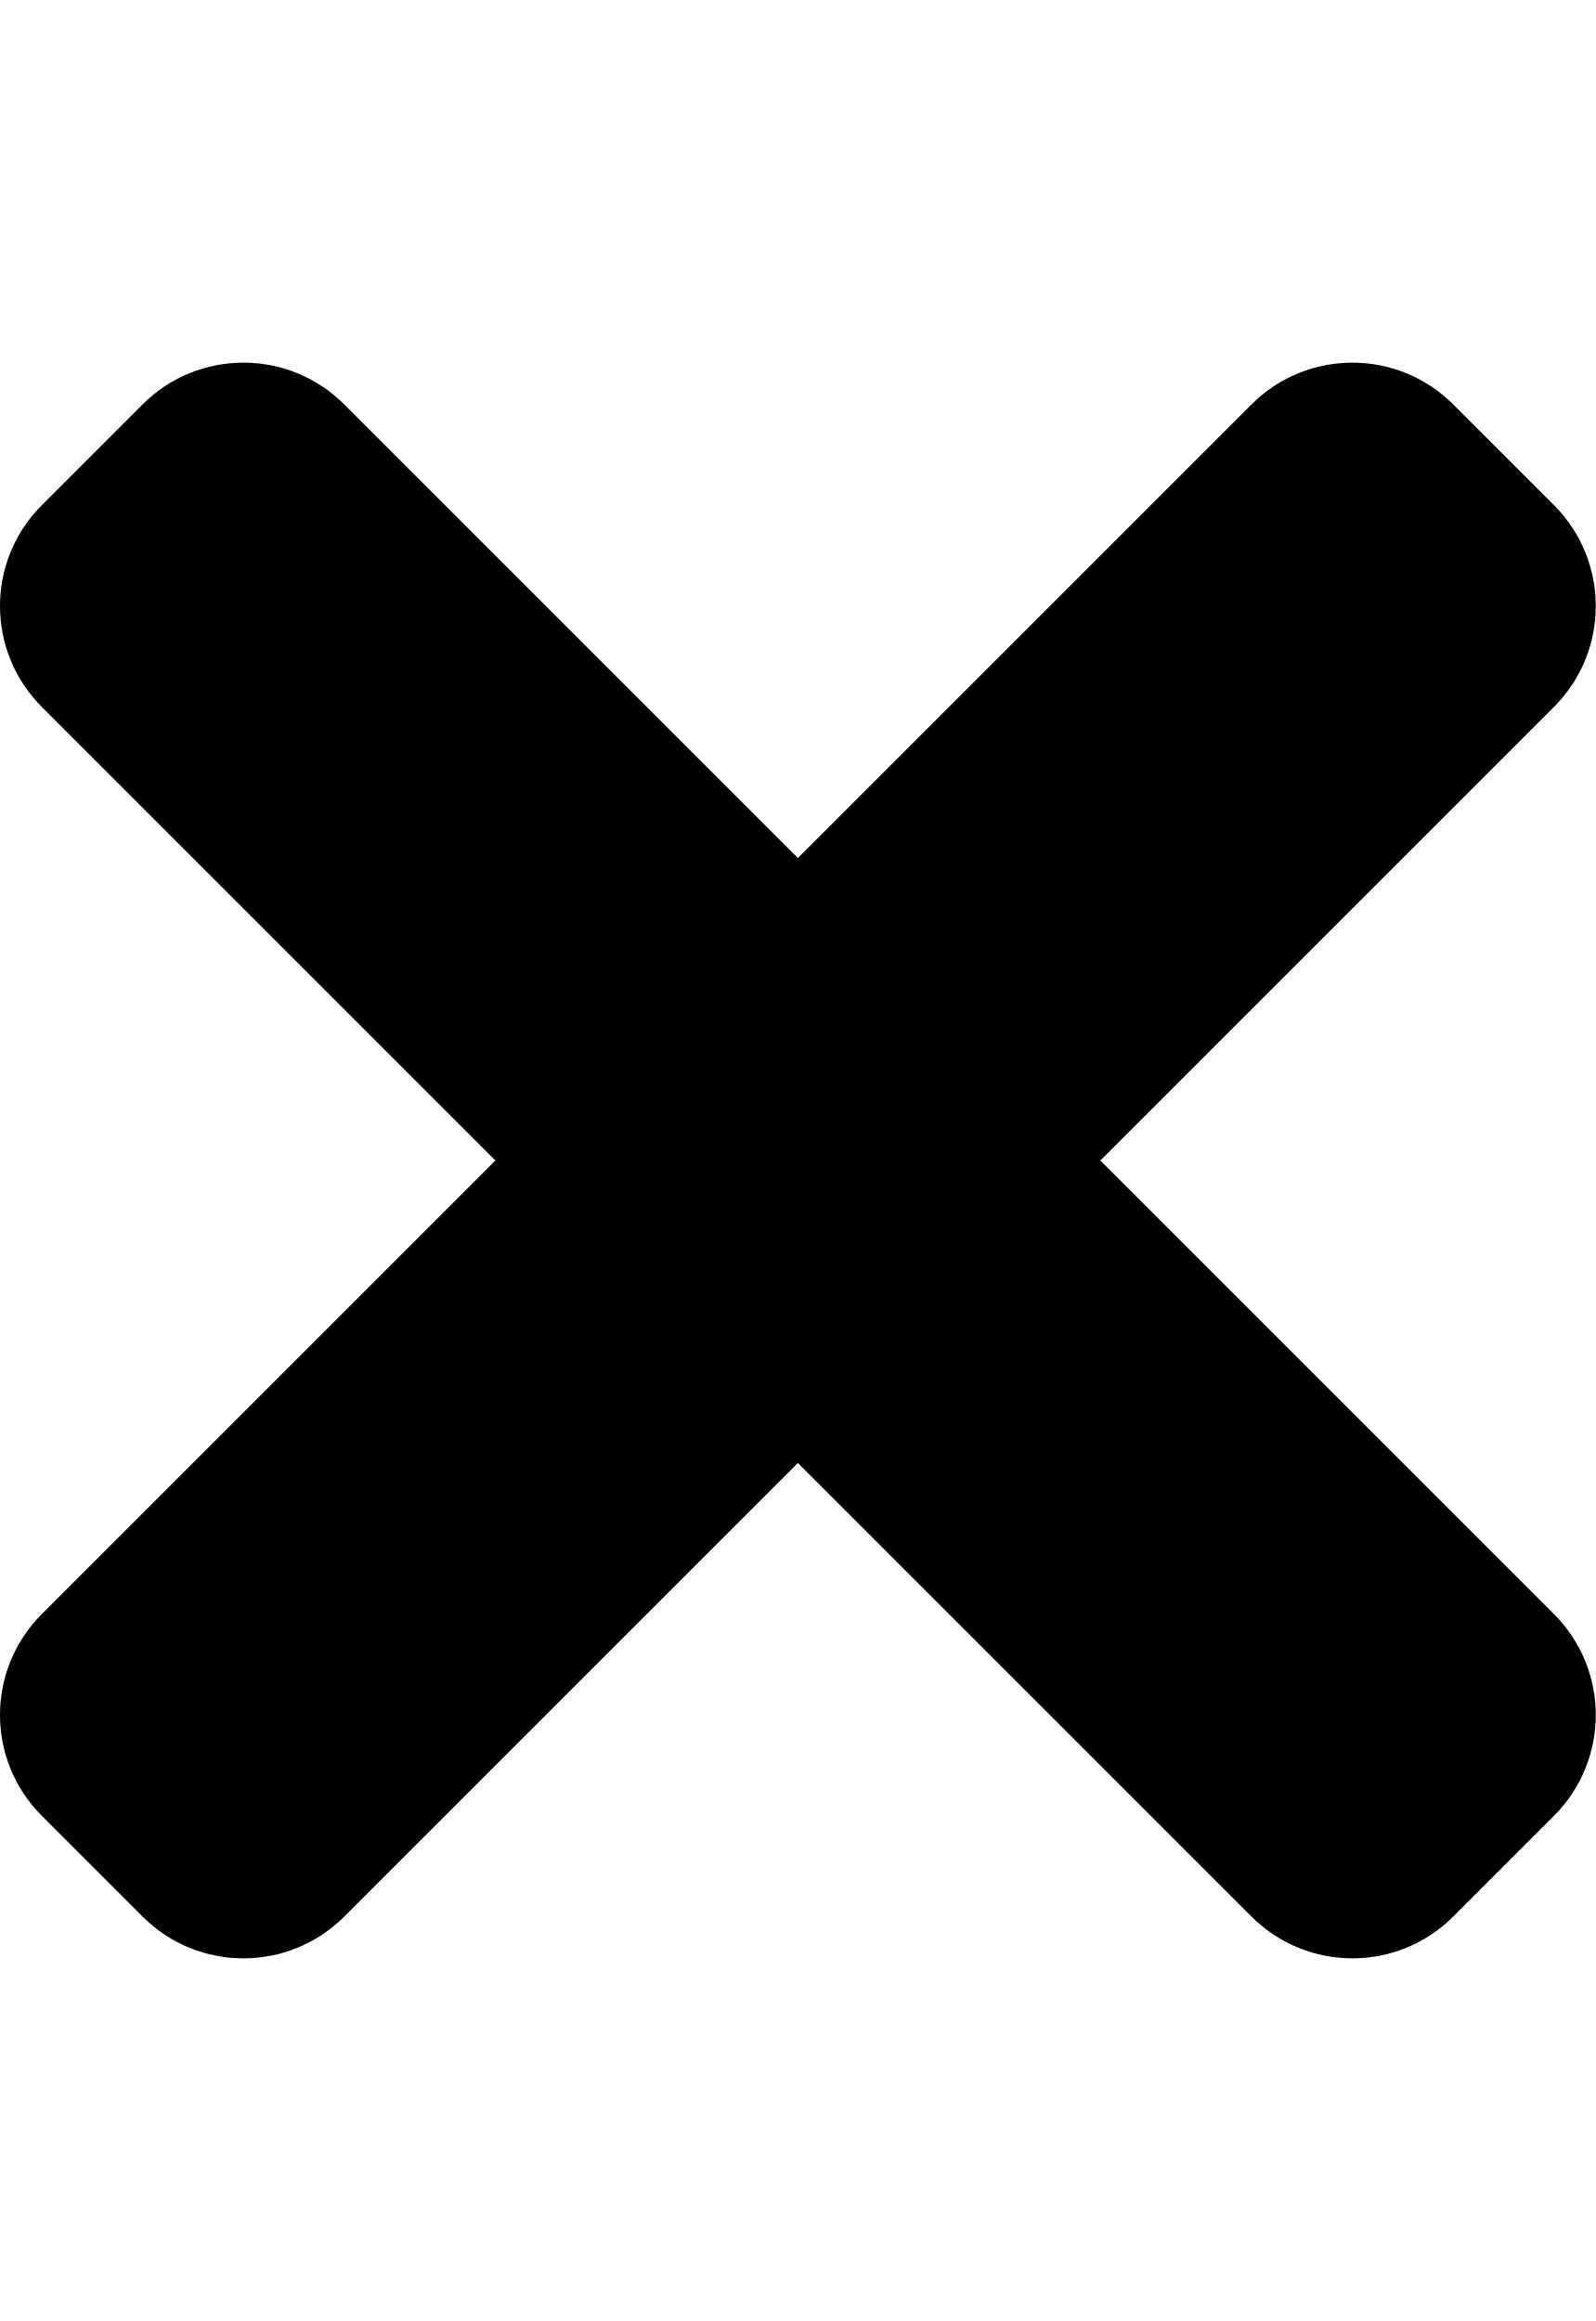
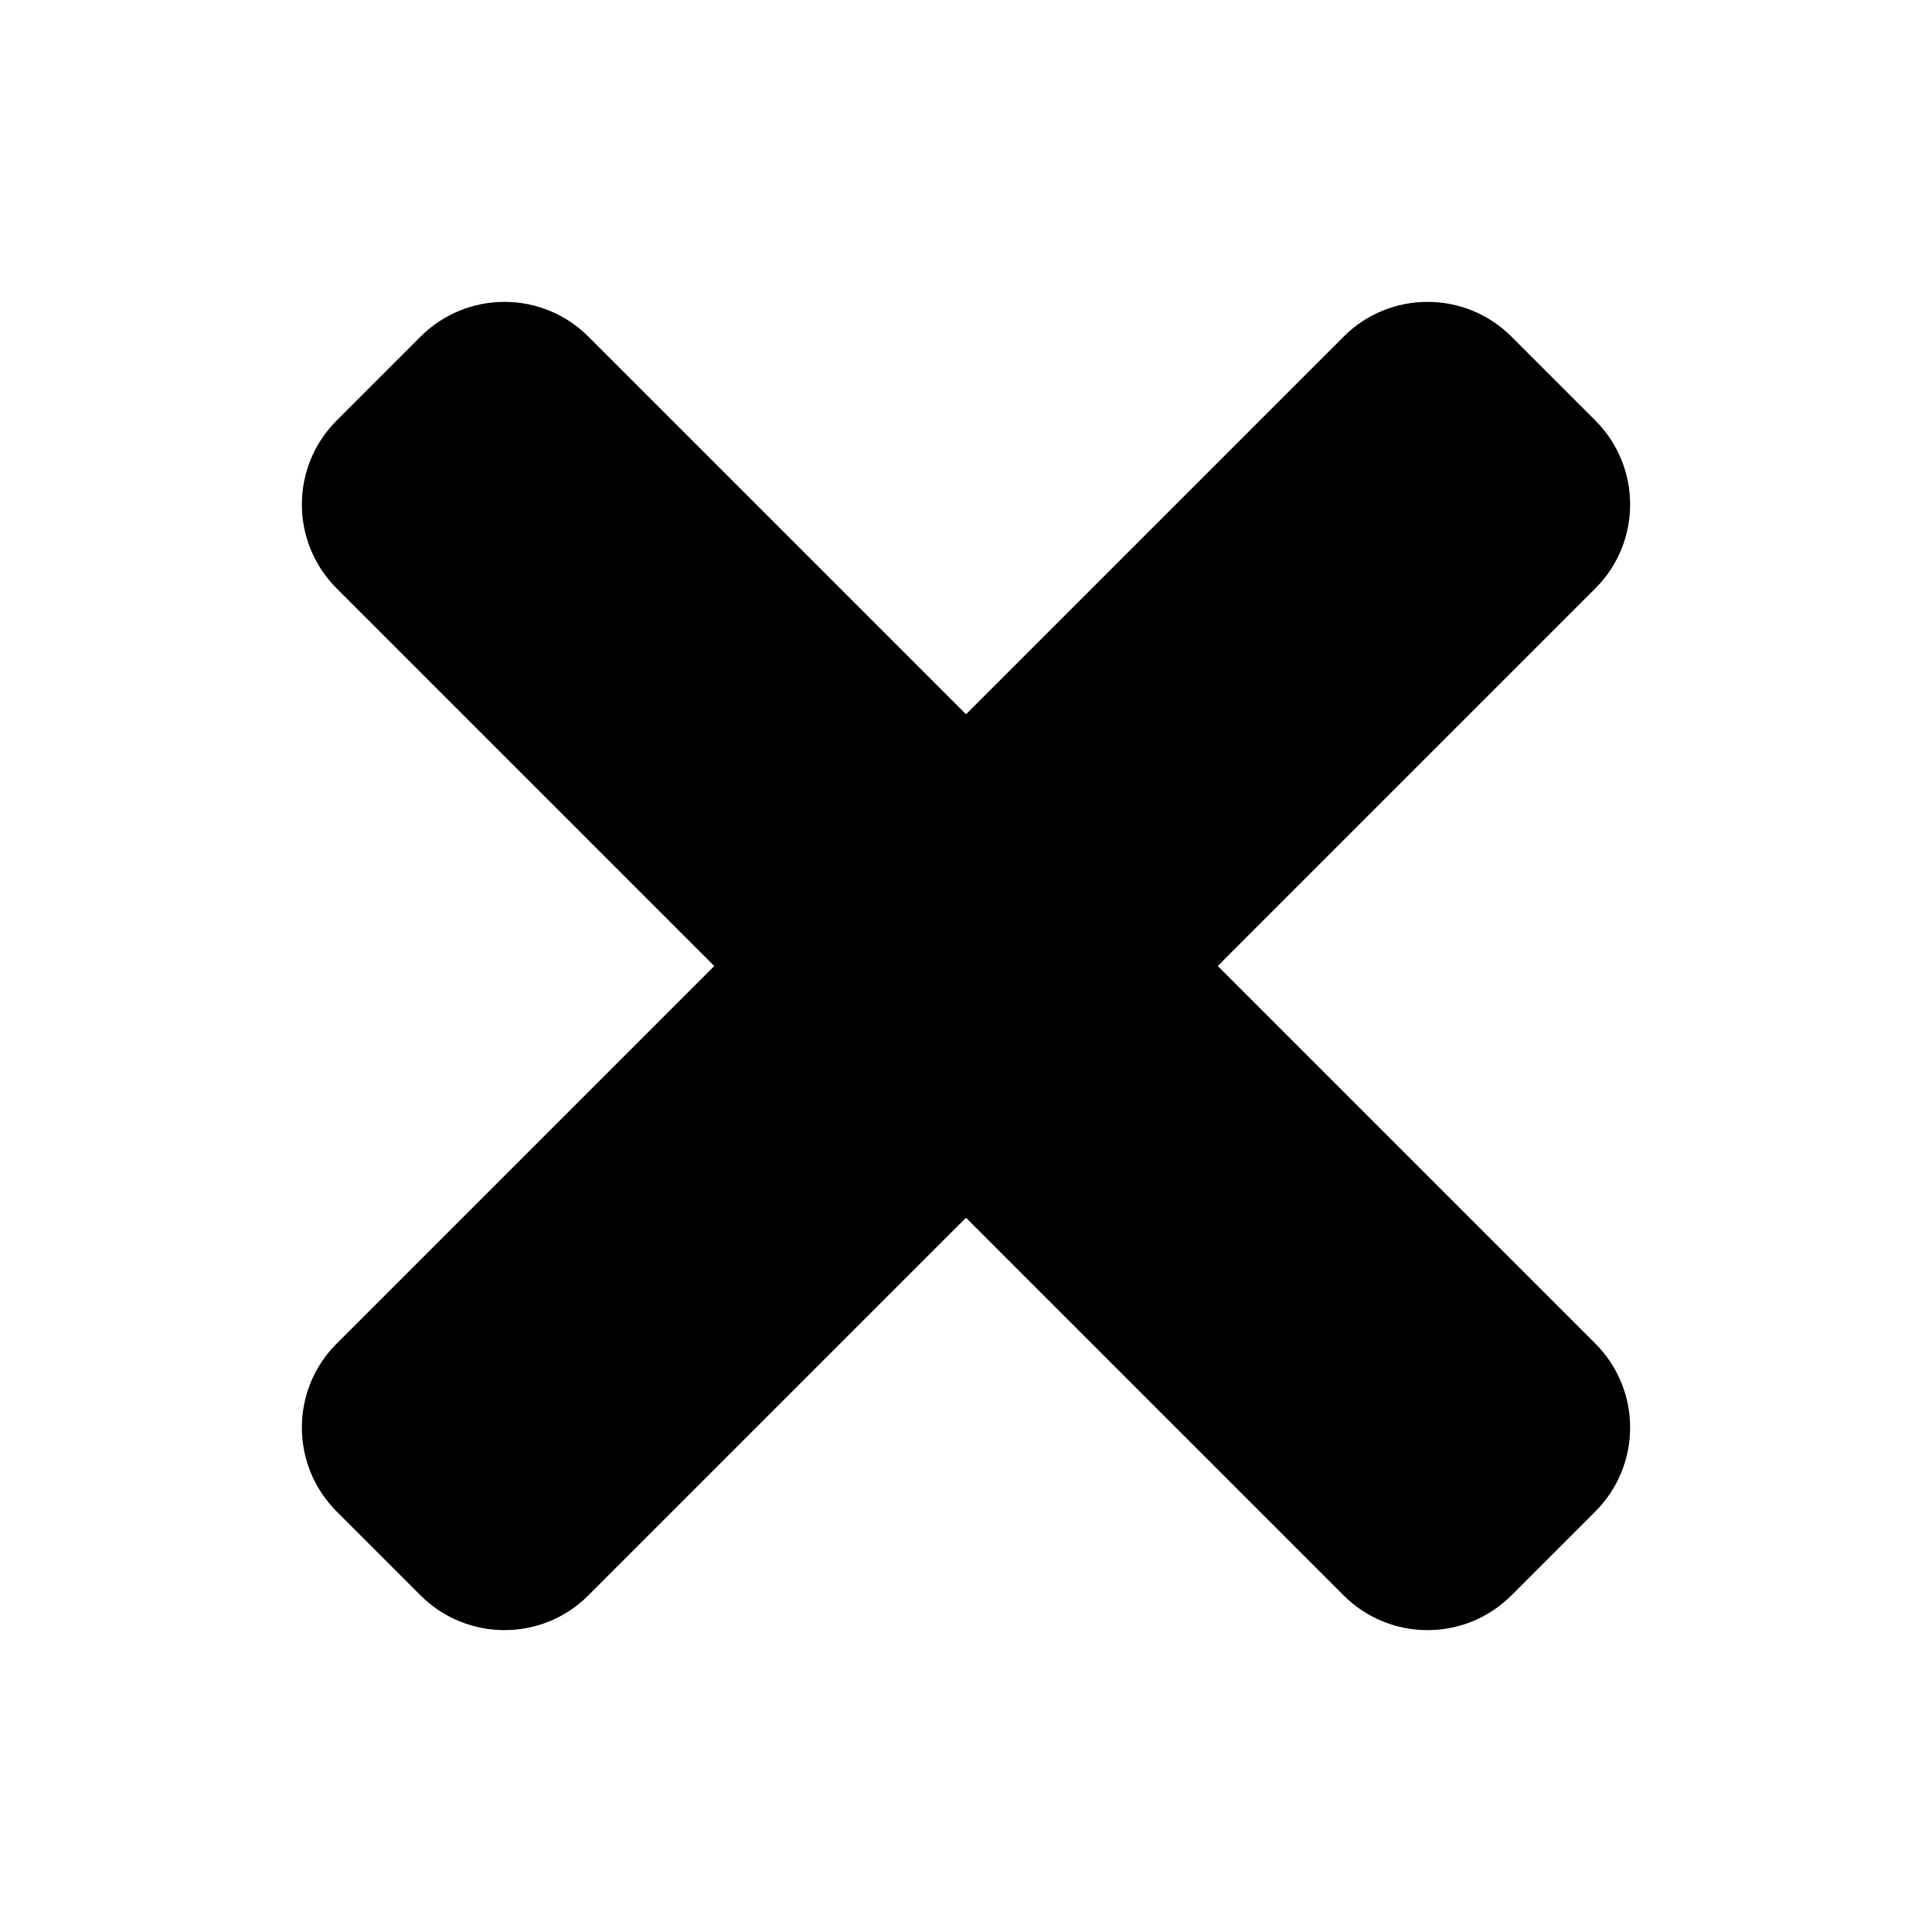
- <svg xmlns="http://www.w3.org/2000/svg" stroke="currentColor" fill="currentColor" stroke-width="0" viewBox="0 0 352 512" class="Dropdown__CloseIcon-cciRsB cbkXiR">
+ <svg xmlns="http://www.w3.org/2000/svg" stroke="currentColor" fill="currentColor" stroke-width="0" viewBox="0 0 352 512" class="Dropdown__CloseIcon-cciRsB cbkXiR" height="1em" width="1em">
  <path d="M242.72 256l100.07-100.07c12.28-12.28 12.28-32.19 0-44.48l-22.24-22.24c-12.28-12.28-32.19-12.28-44.48 0L176 189.28 75.93 89.21c-12.28-12.28-32.19-12.28-44.48 0L9.21 111.45c-12.28 12.28-12.28 32.19 0 44.48L109.28 256 9.21 356.07c-12.28 12.28-12.28 32.19 0 44.48l22.24 22.24c12.28 12.28 32.2 12.28 44.48 0L176 322.72l100.07 100.07c12.28 12.28 32.2 12.28 44.48 0l22.24-22.24c12.28-12.28 12.28-32.19 0-44.48L242.72 256z" />
</svg>
